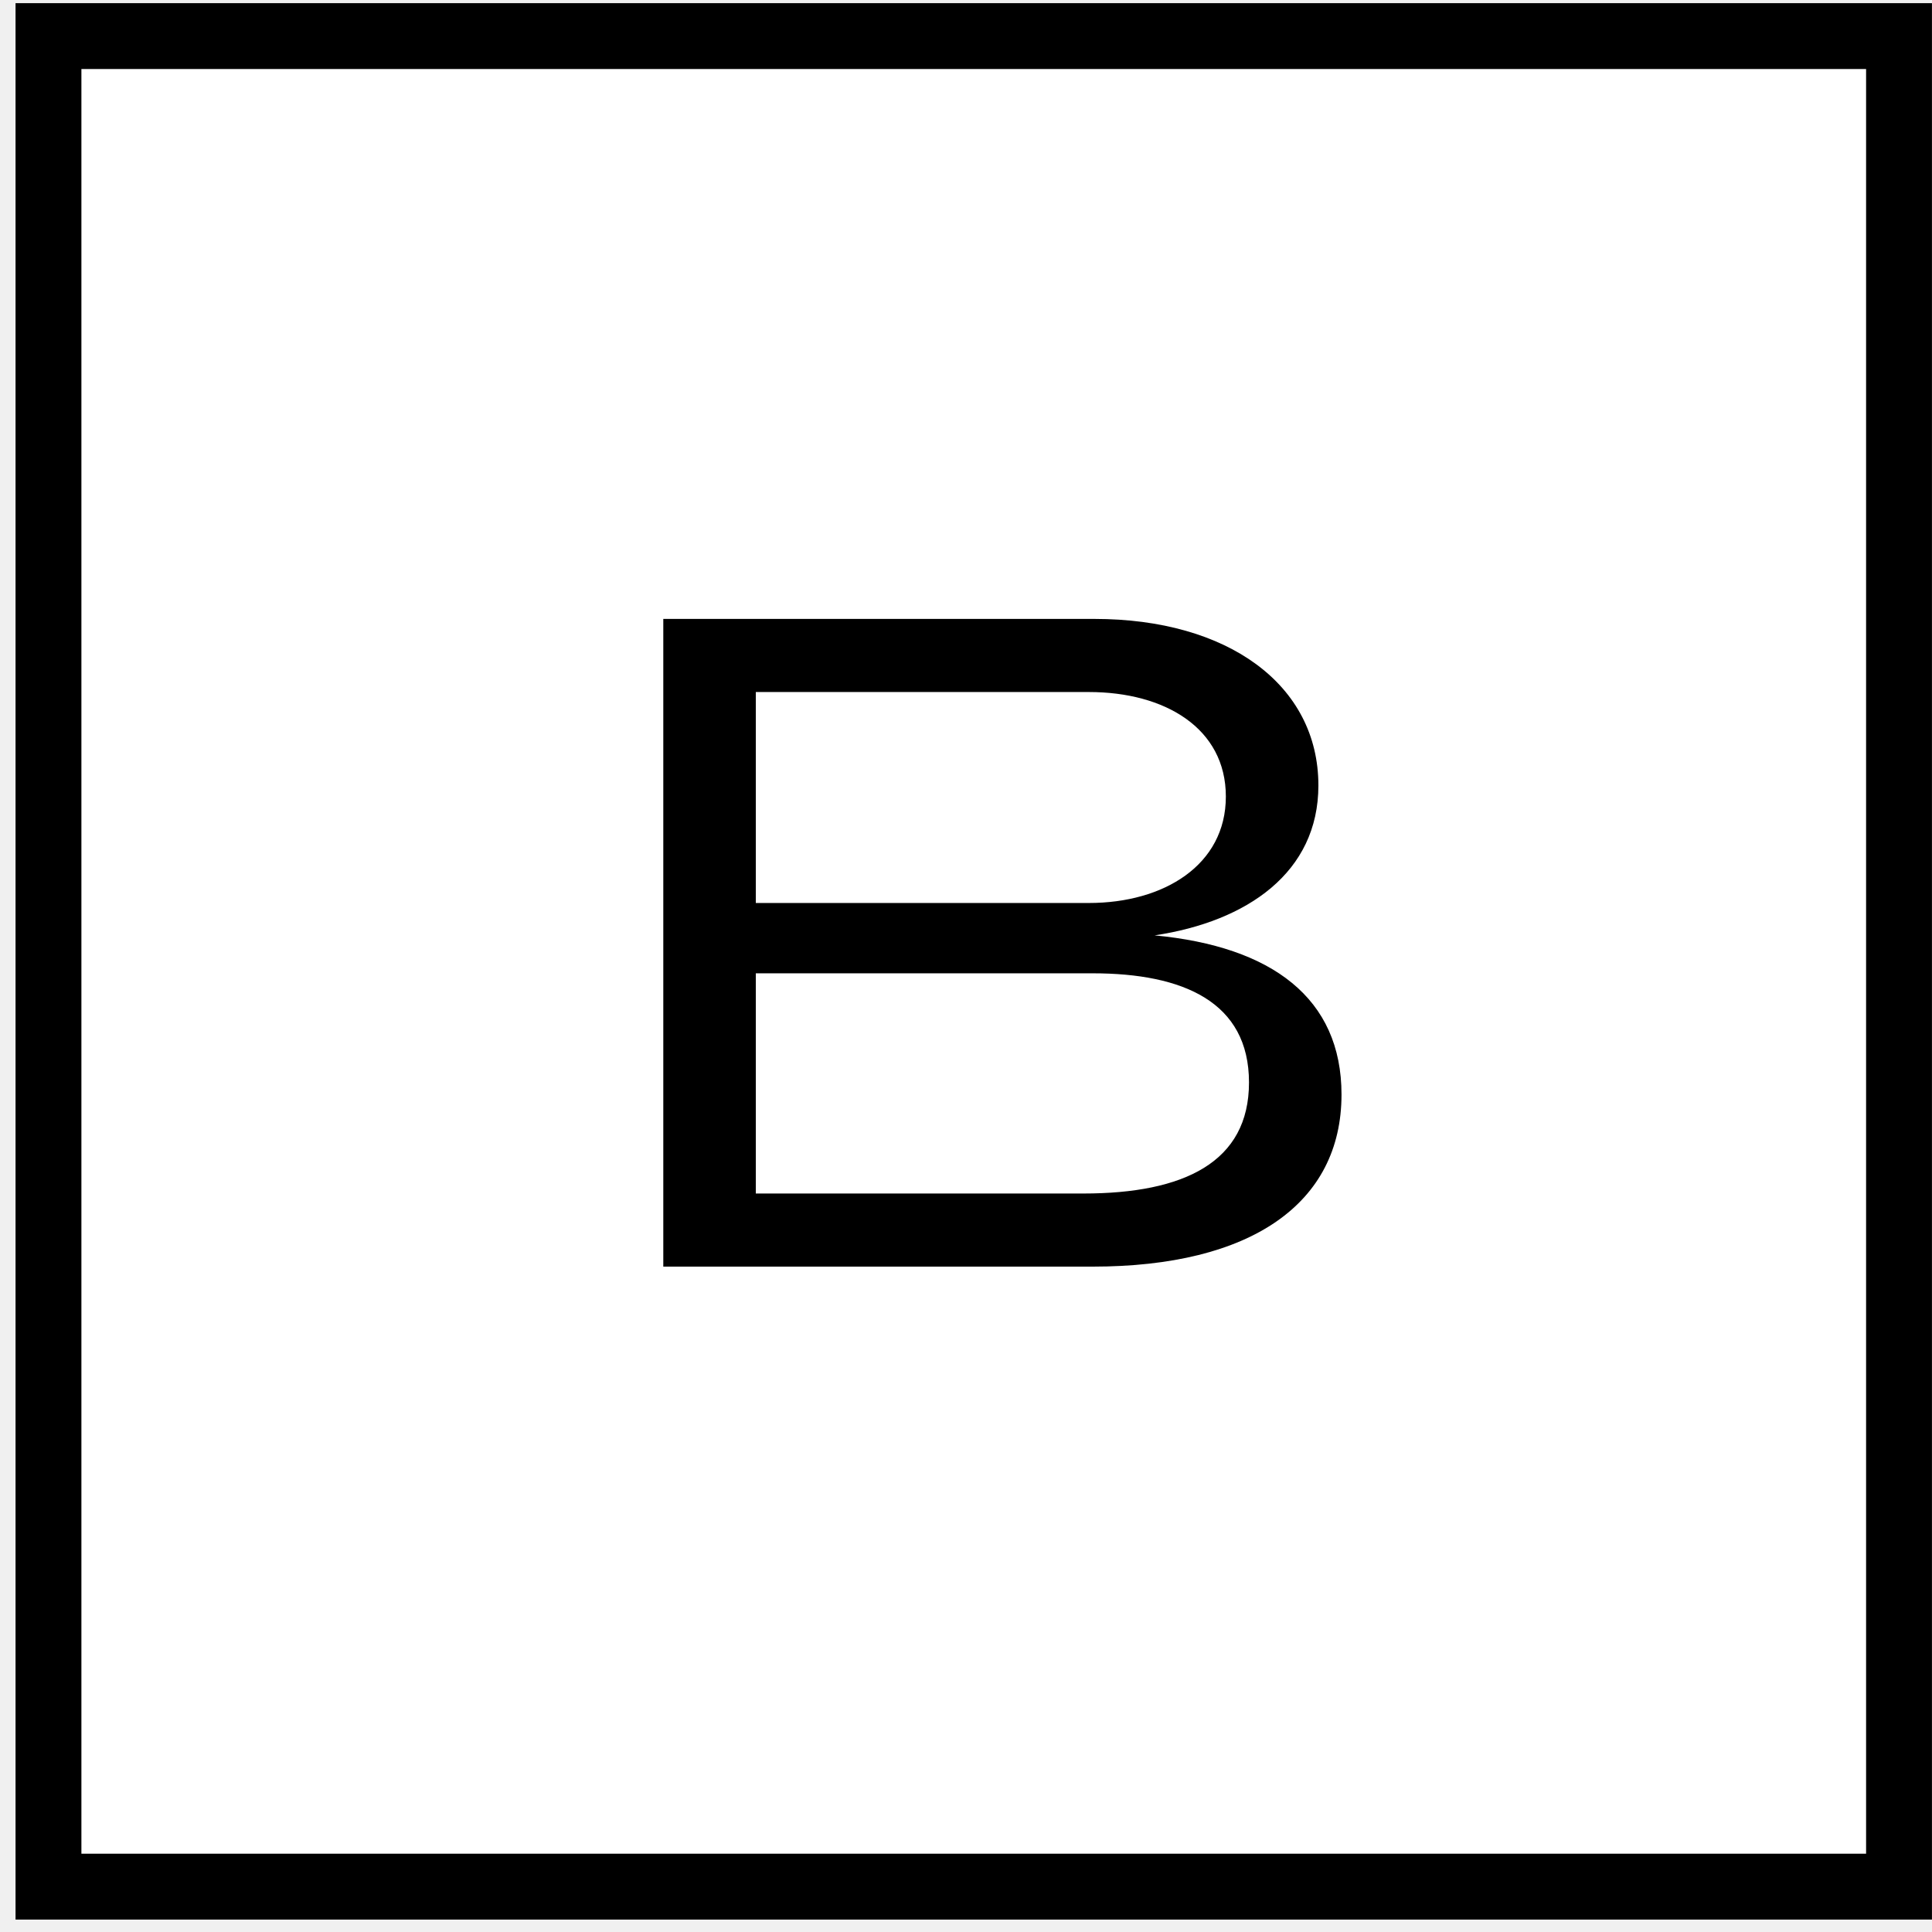
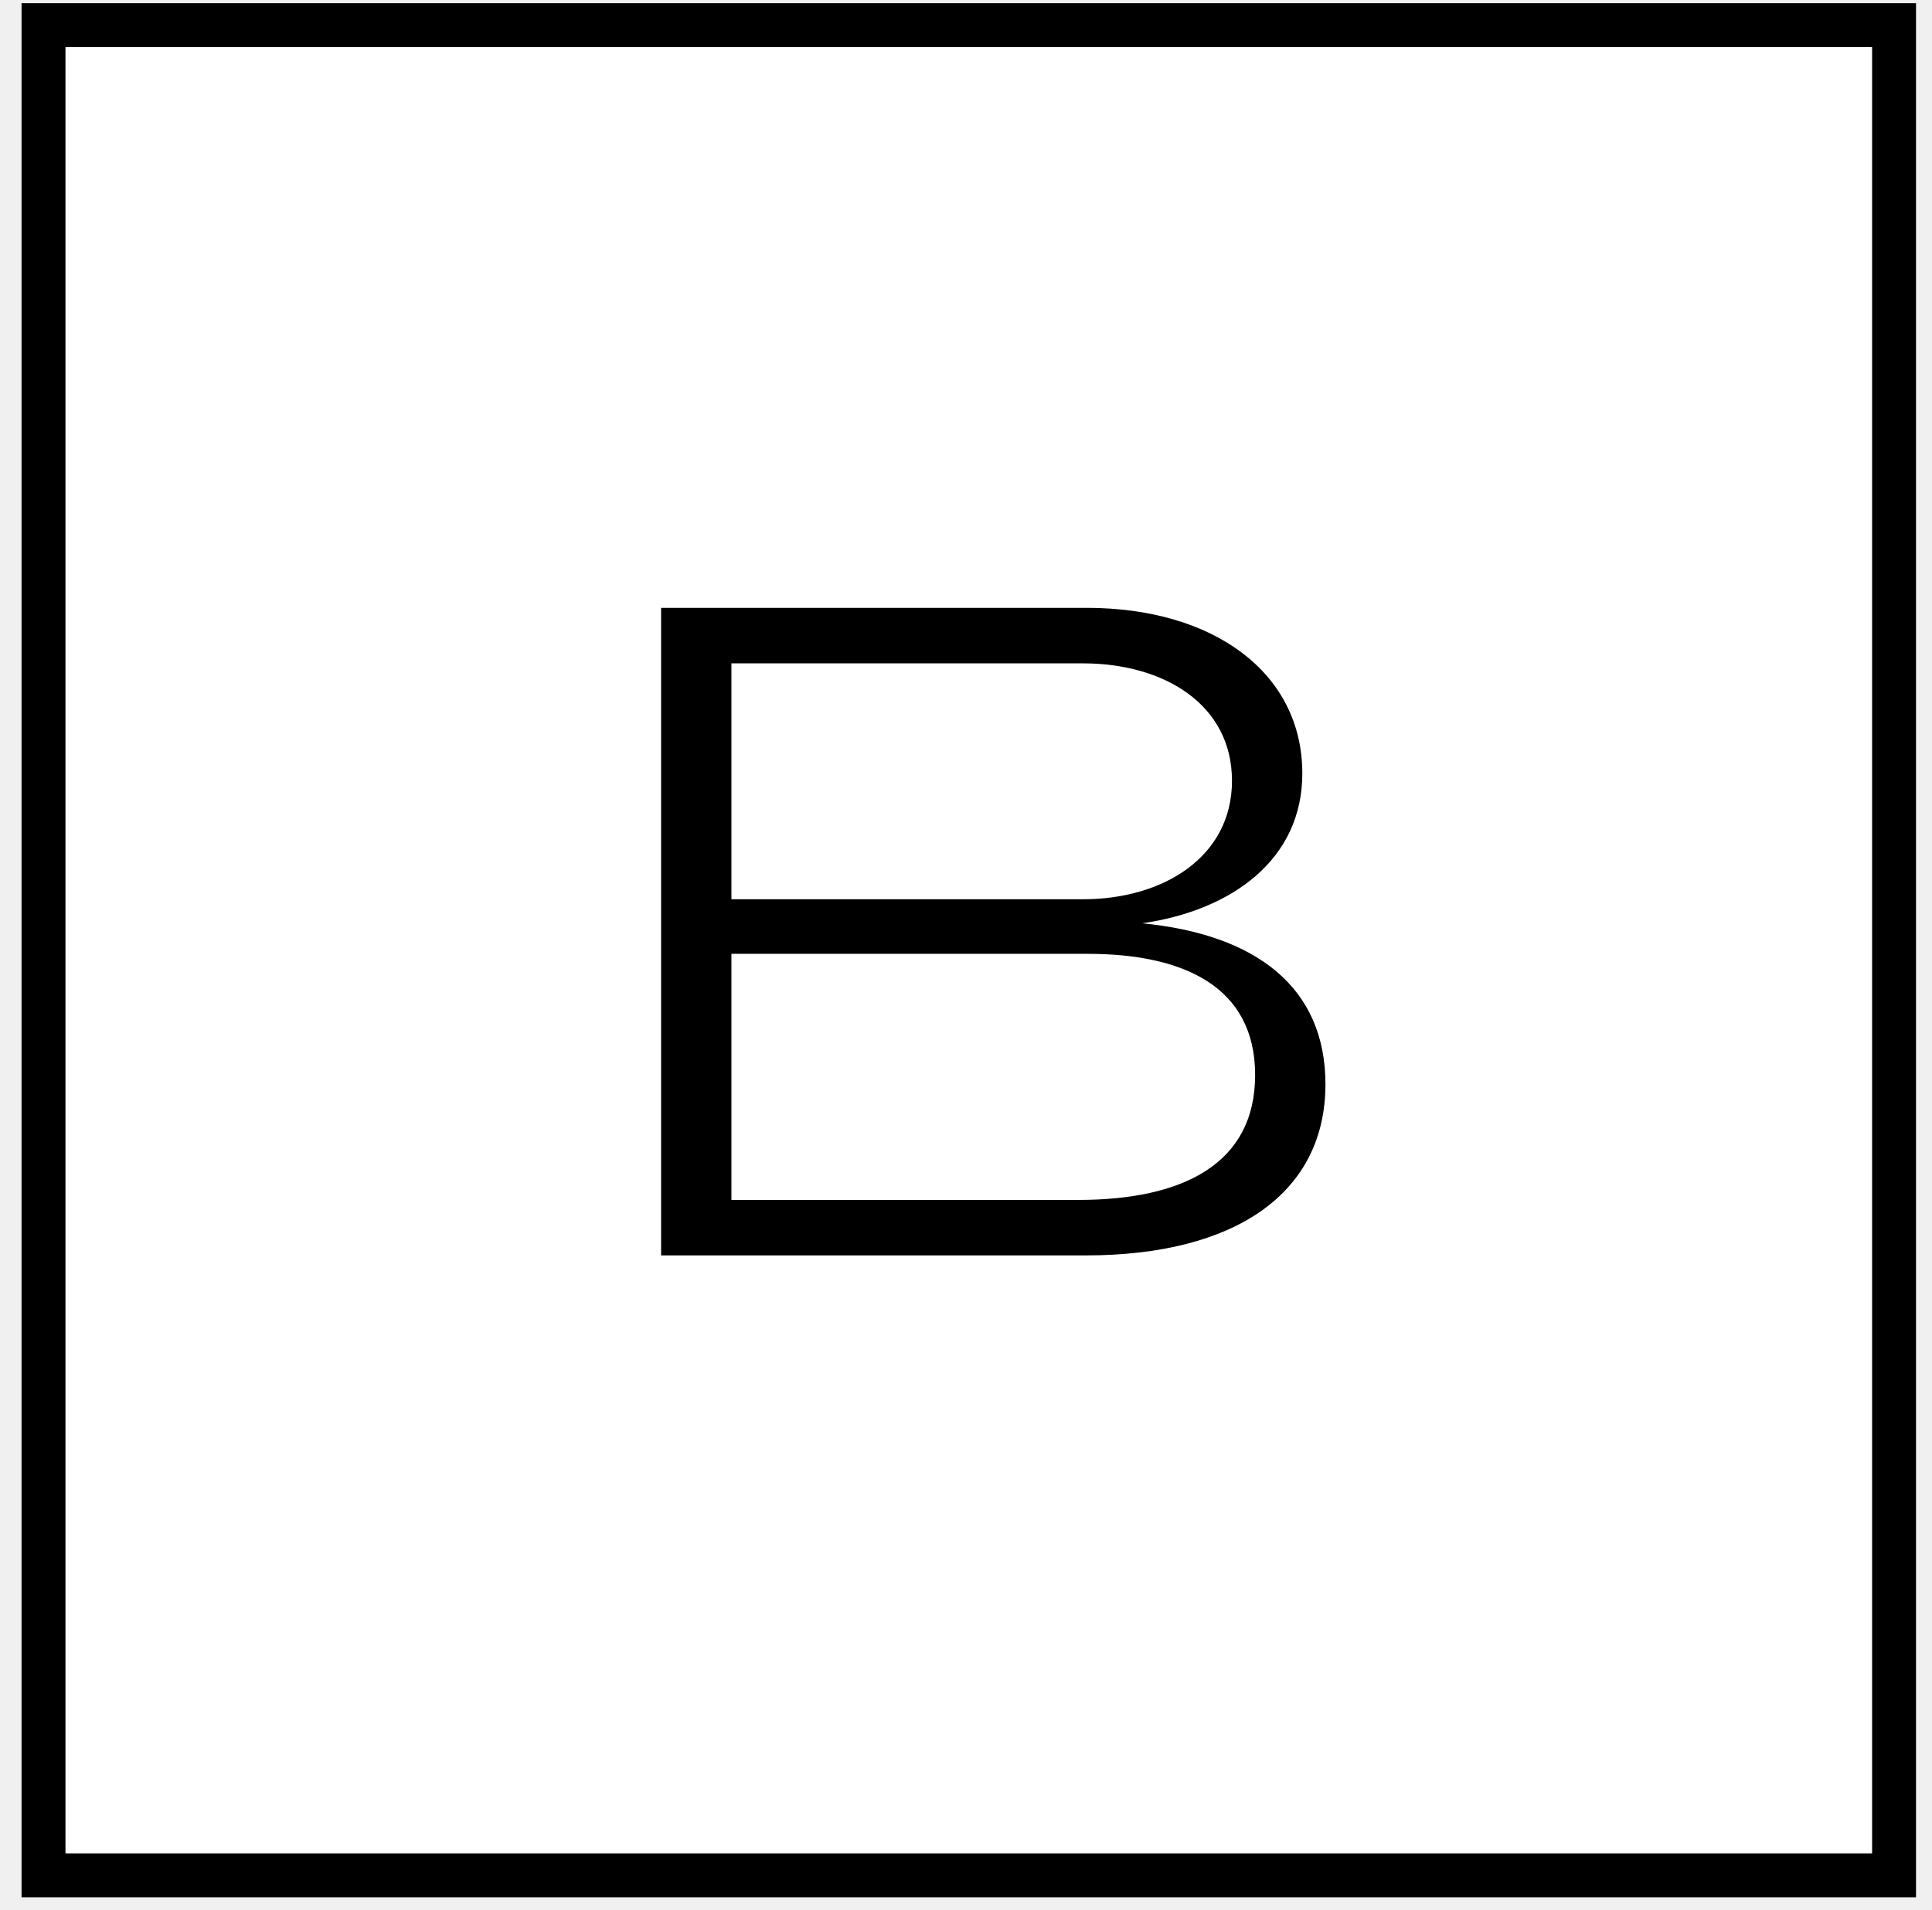
- <svg xmlns="http://www.w3.org/2000/svg" width="100%" height="100%" viewBox="0 0 88 88" fill="none">
-   <rect x="2.208" y="1.644" width="84.29" height="84.29" fill="white" stroke="black" stroke-width="3" />
-   <path d="M52.591 42.605C56.806 41.973 60.051 39.739 60.051 35.777C60.051 31.183 55.92 28.191 49.852 28.191H30.212V57.693H49.767C56.974 57.693 61.104 54.827 61.104 49.854C61.104 45.471 57.943 43.111 52.591 42.605ZM34.426 31.521H49.599C53.055 31.521 55.836 33.164 55.836 36.283C55.836 39.402 53.012 41.13 49.599 41.13H34.426V31.521ZM49.346 54.363H34.426V44.333H49.767C53.898 44.333 56.89 45.639 56.89 49.306C56.89 52.93 53.94 54.363 49.346 54.363Z" fill="black" />
+ <svg xmlns="http://www.w3.org/2000/svg" width="100%" height="100%" viewBox="0 0 88 87" fill="none">
+   <rect x="1.982" y="1.145" width="84.29" height="84.29" fill="white" stroke="black" stroke-width="2" />
+   <path d="M52.028 42.063C56.115 41.473 59.319 39.155 59.319 35.236C59.319 30.642 55.273 27.692 49.499 27.692H30.112V57.193H49.457C56.242 57.193 60.372 54.37 60.372 49.397C60.372 44.971 57.211 42.569 52.028 42.063ZM33.315 30.221H49.33C52.997 30.221 56.115 32.075 56.115 35.573C56.115 39.029 52.997 40.968 49.33 40.968H33.315V30.221ZM49.12 54.665H33.315V43.454H49.541C53.882 43.454 57.169 44.929 57.169 48.975C57.169 53.021 53.882 54.665 49.12 54.665Z" fill="black" />
</svg>
